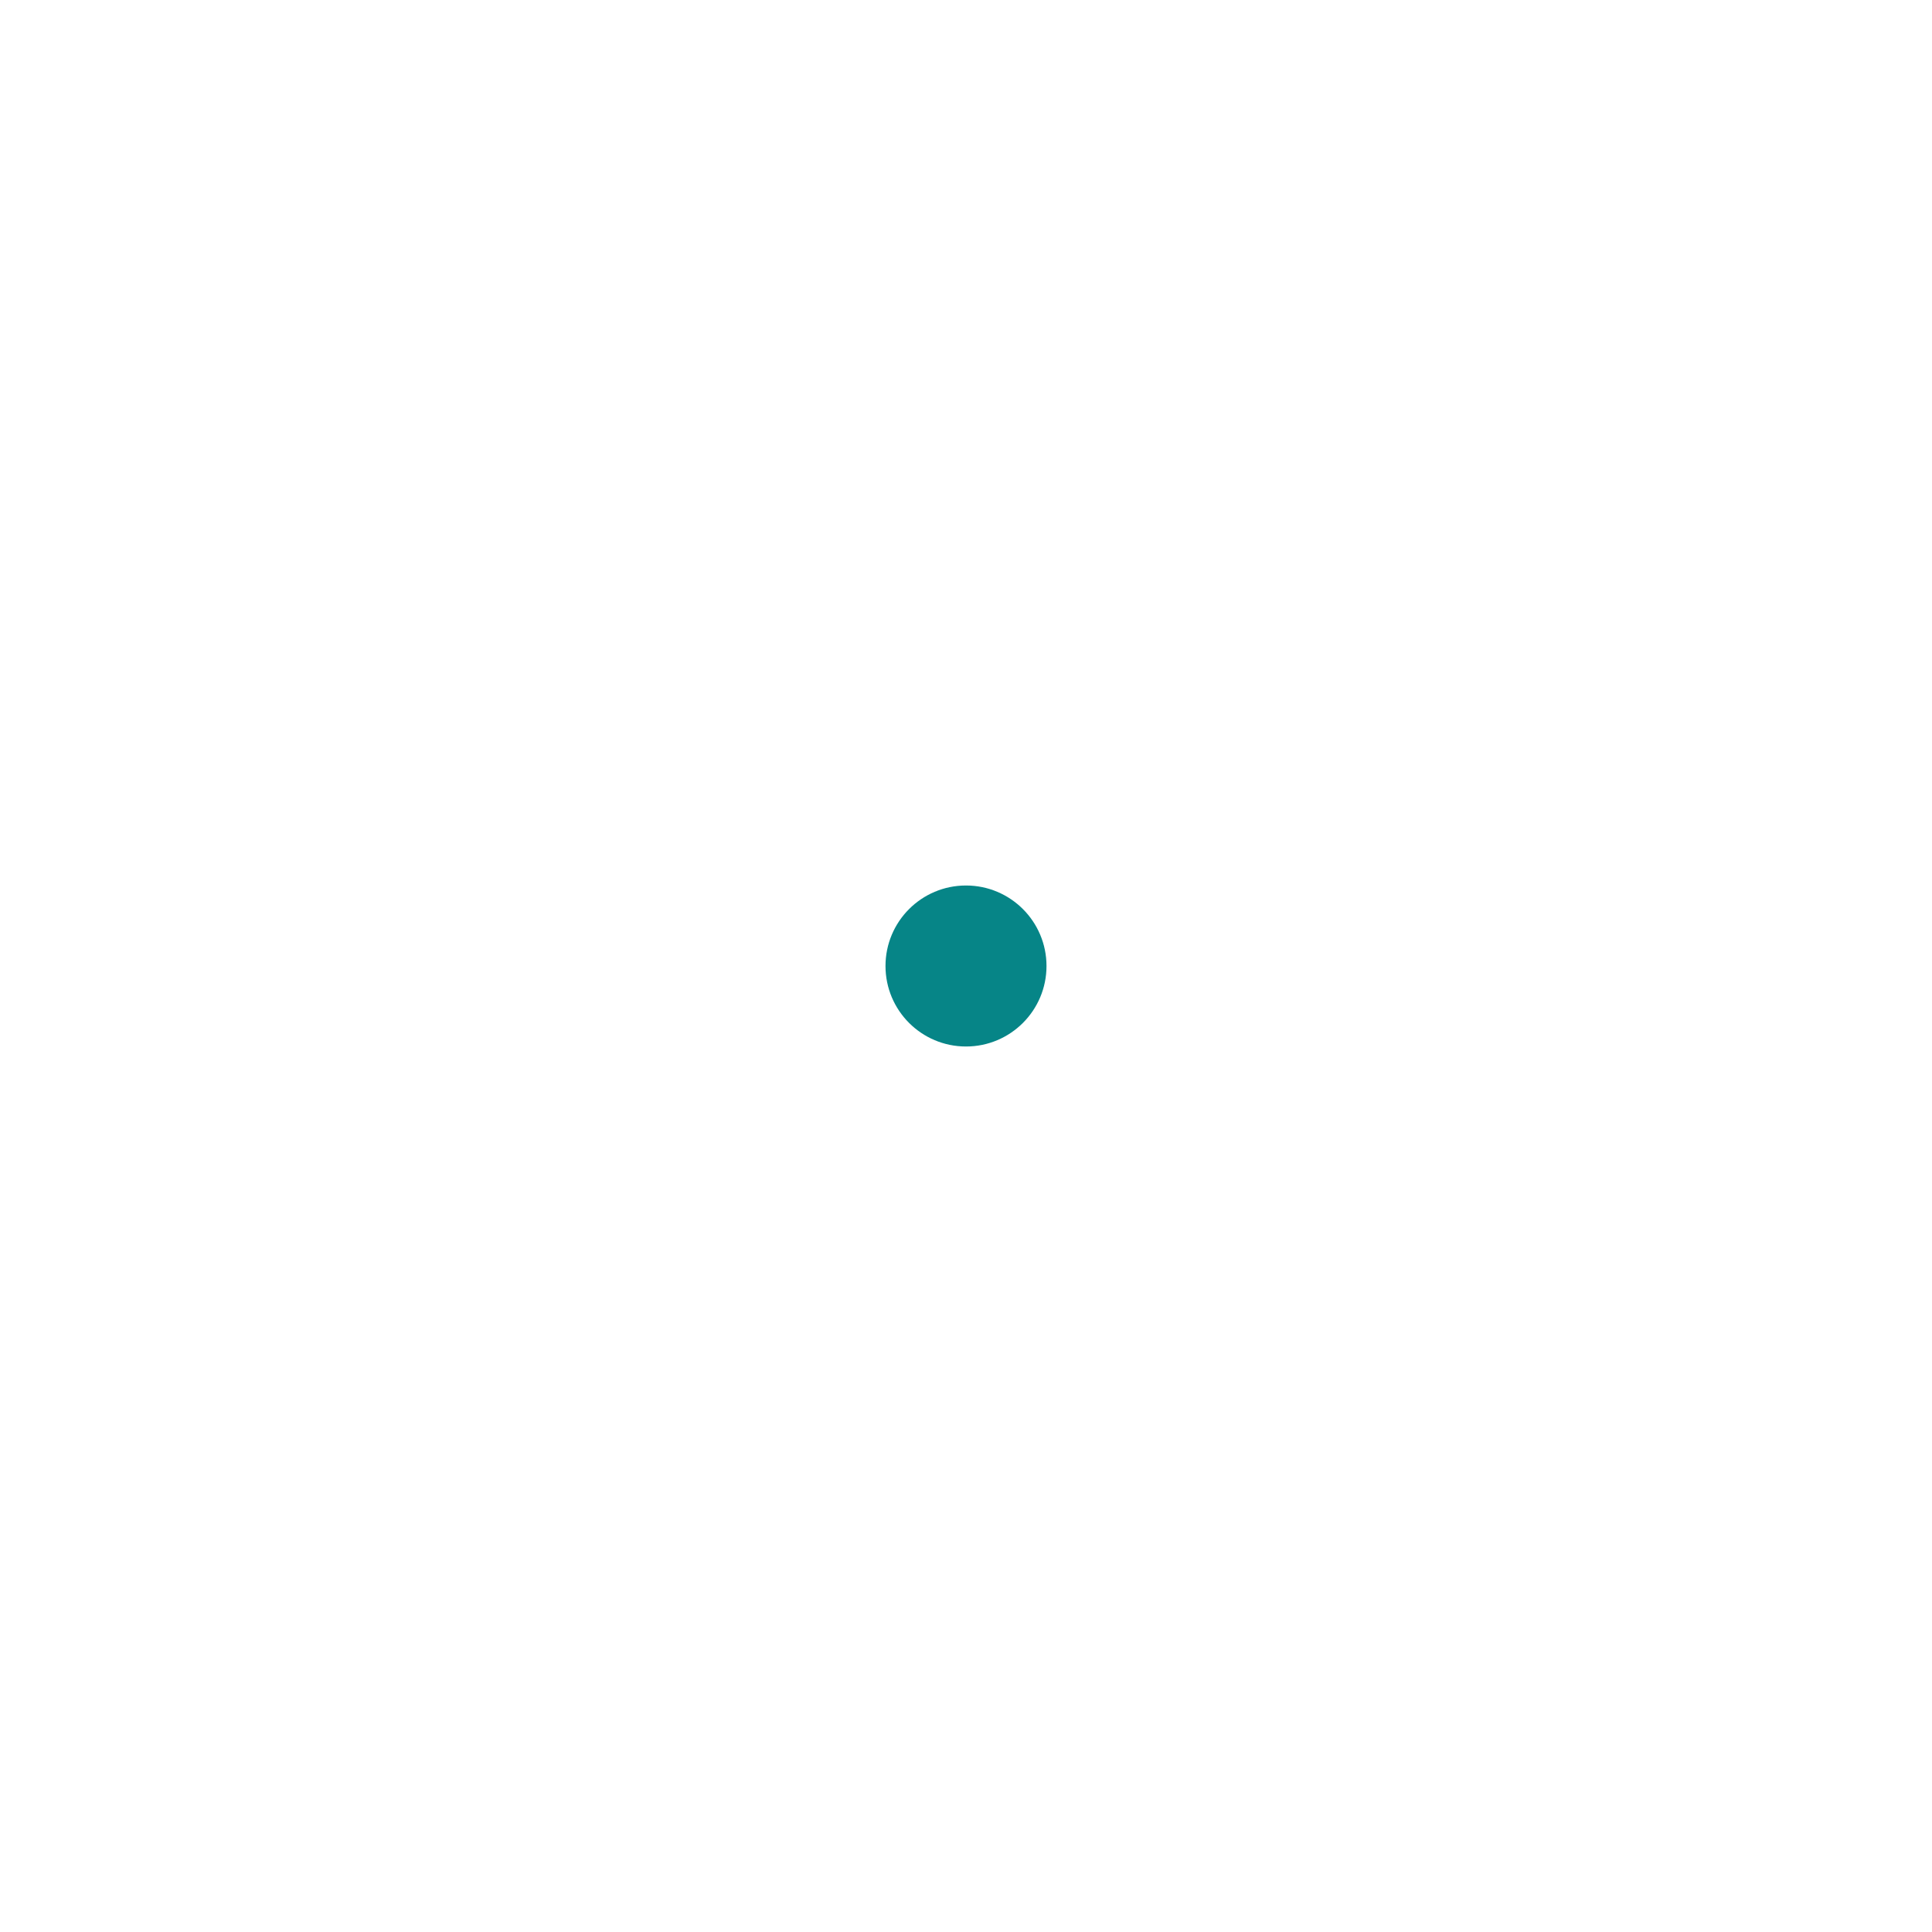
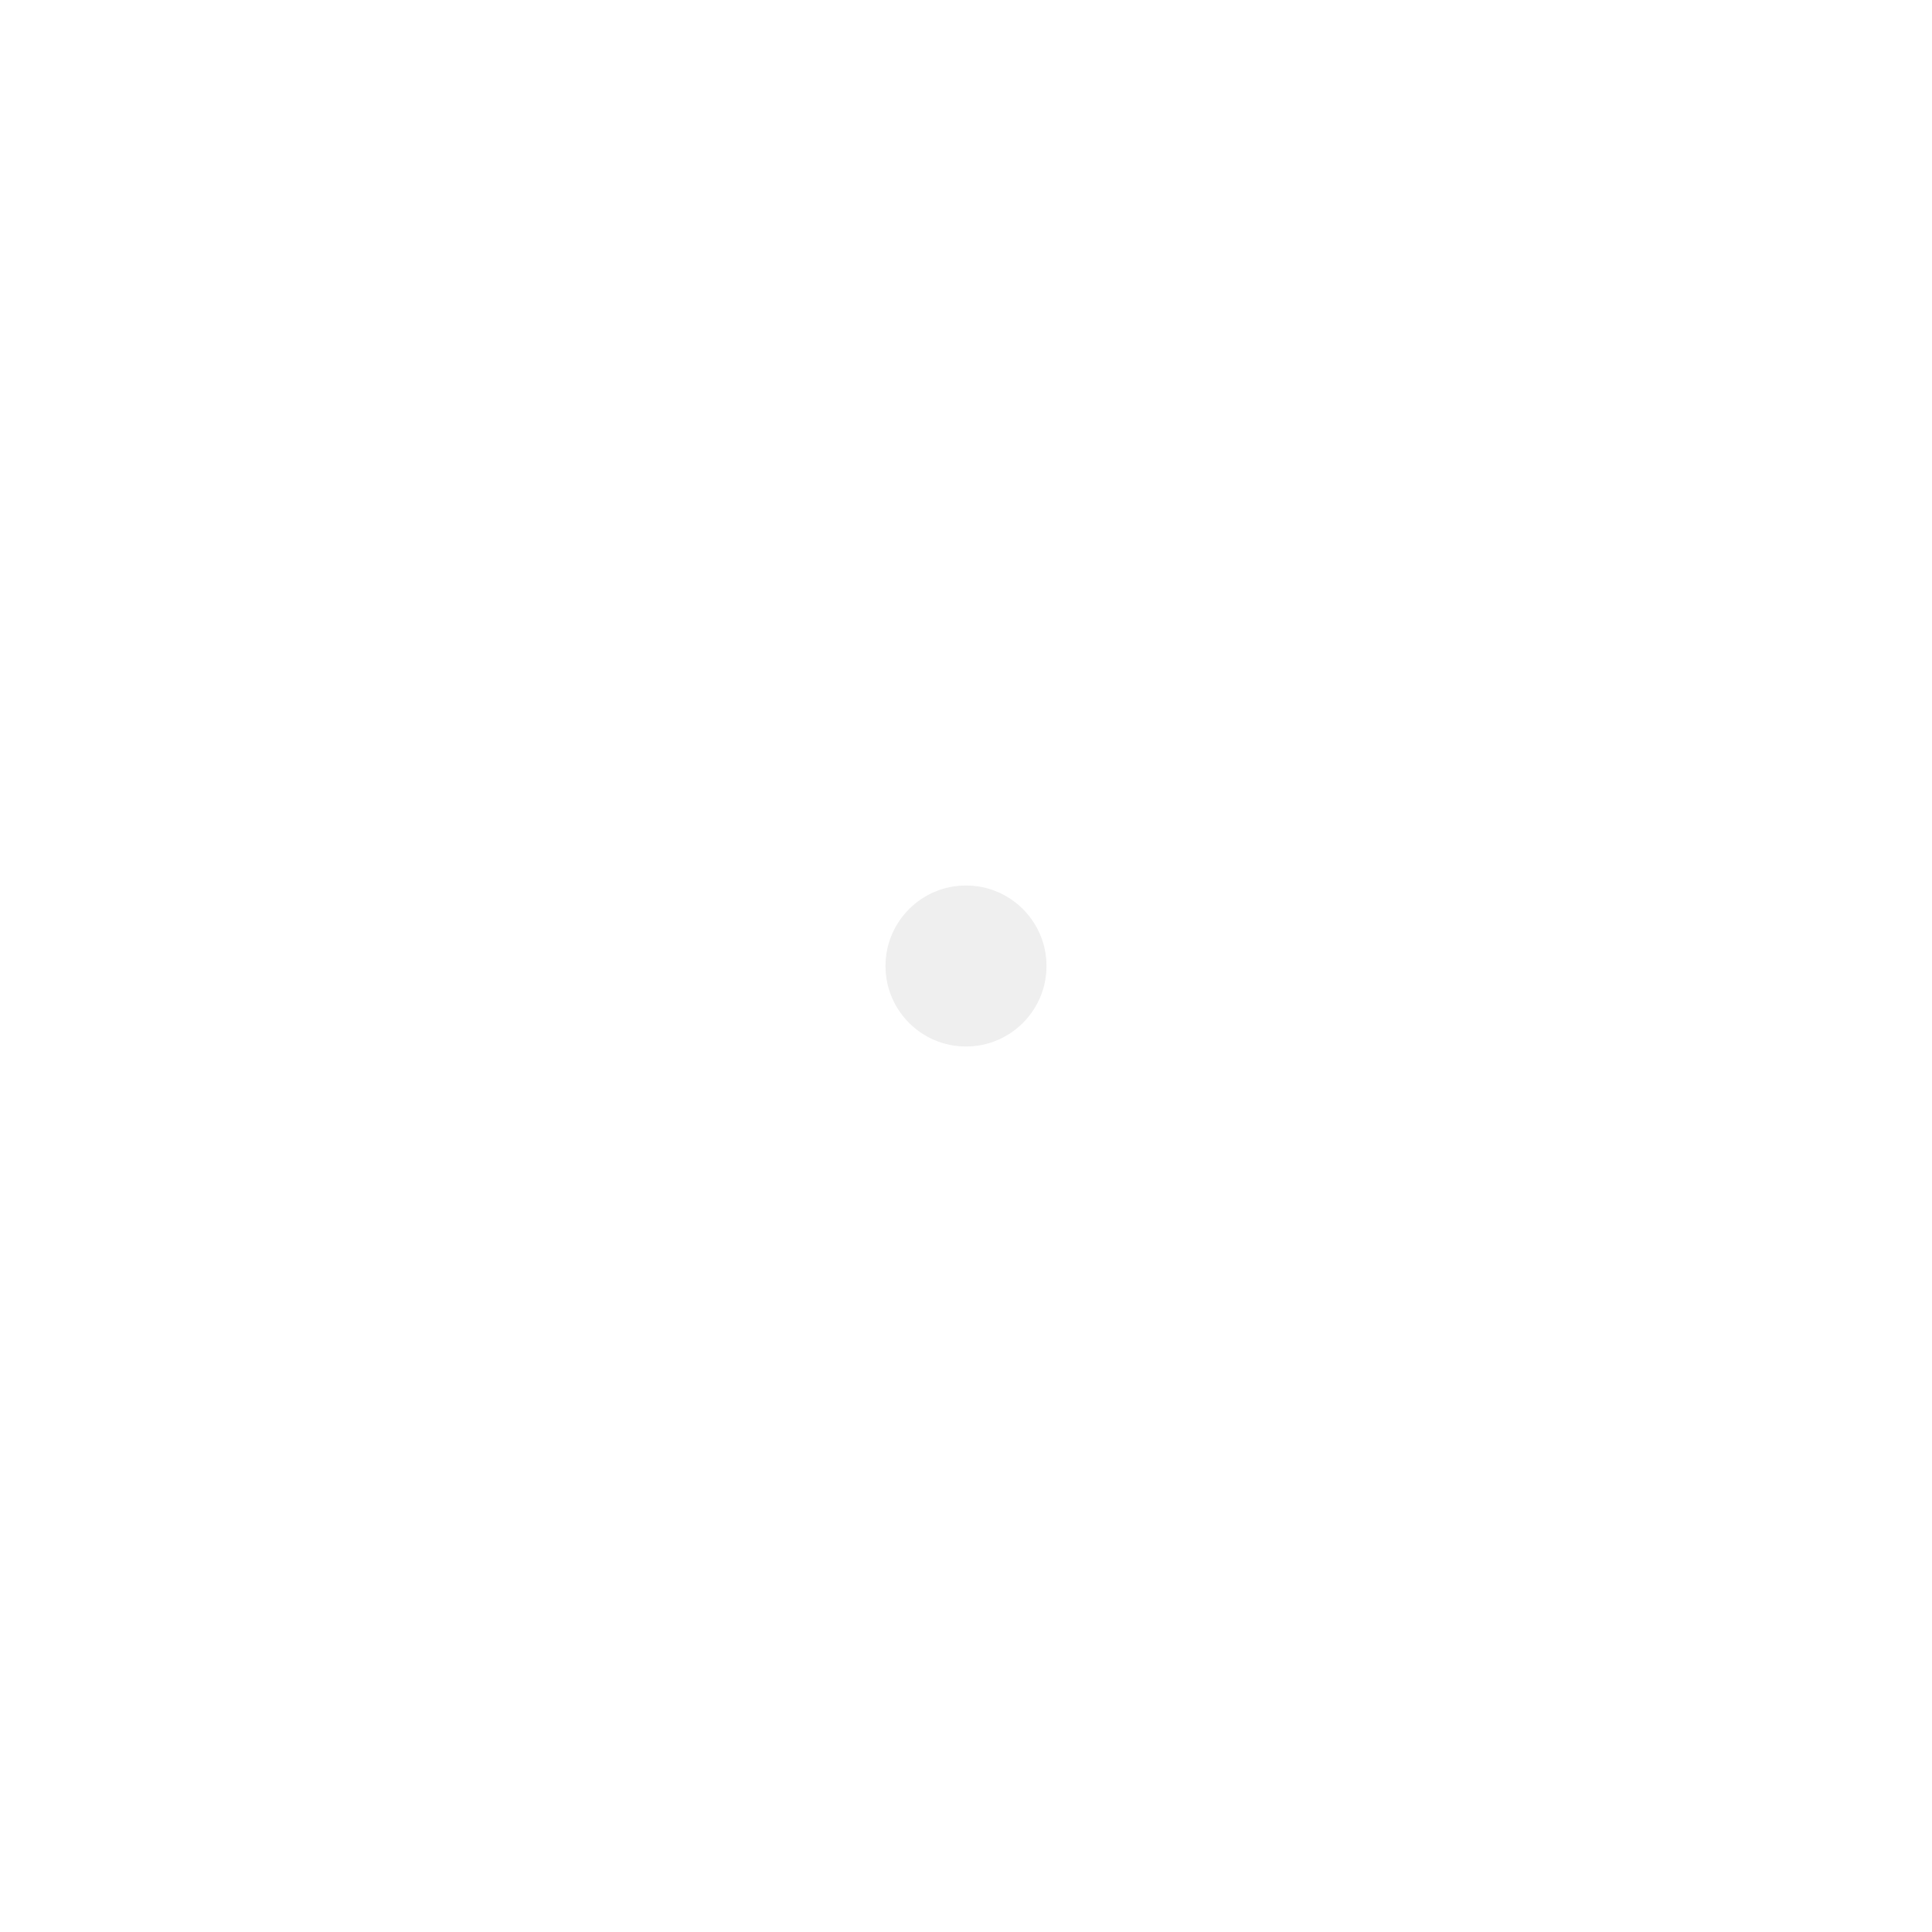
<svg xmlns="http://www.w3.org/2000/svg" width="24px" height="24px" viewBox="0 0 24 24" version="1.1">
-   <circle fill="#068587" fill-rule="nonzero" cx="0" cy="0" r="1" transform="translate(12 12)">
+   <circle fill="#EFEFEF" fill-rule="nonzero" cx="0" cy="0" r="1" transform="translate(12 12)">
    <animateTransform attributeName="transform" type="scale" additive="sum" values="1;6;1;5.5;1;5.0;1;4.5;1;4;1;3.5;1;3;1;2.5;1;2;1;1.5;1" begin="0s" dur="4s" />
  </circle>
</svg>
